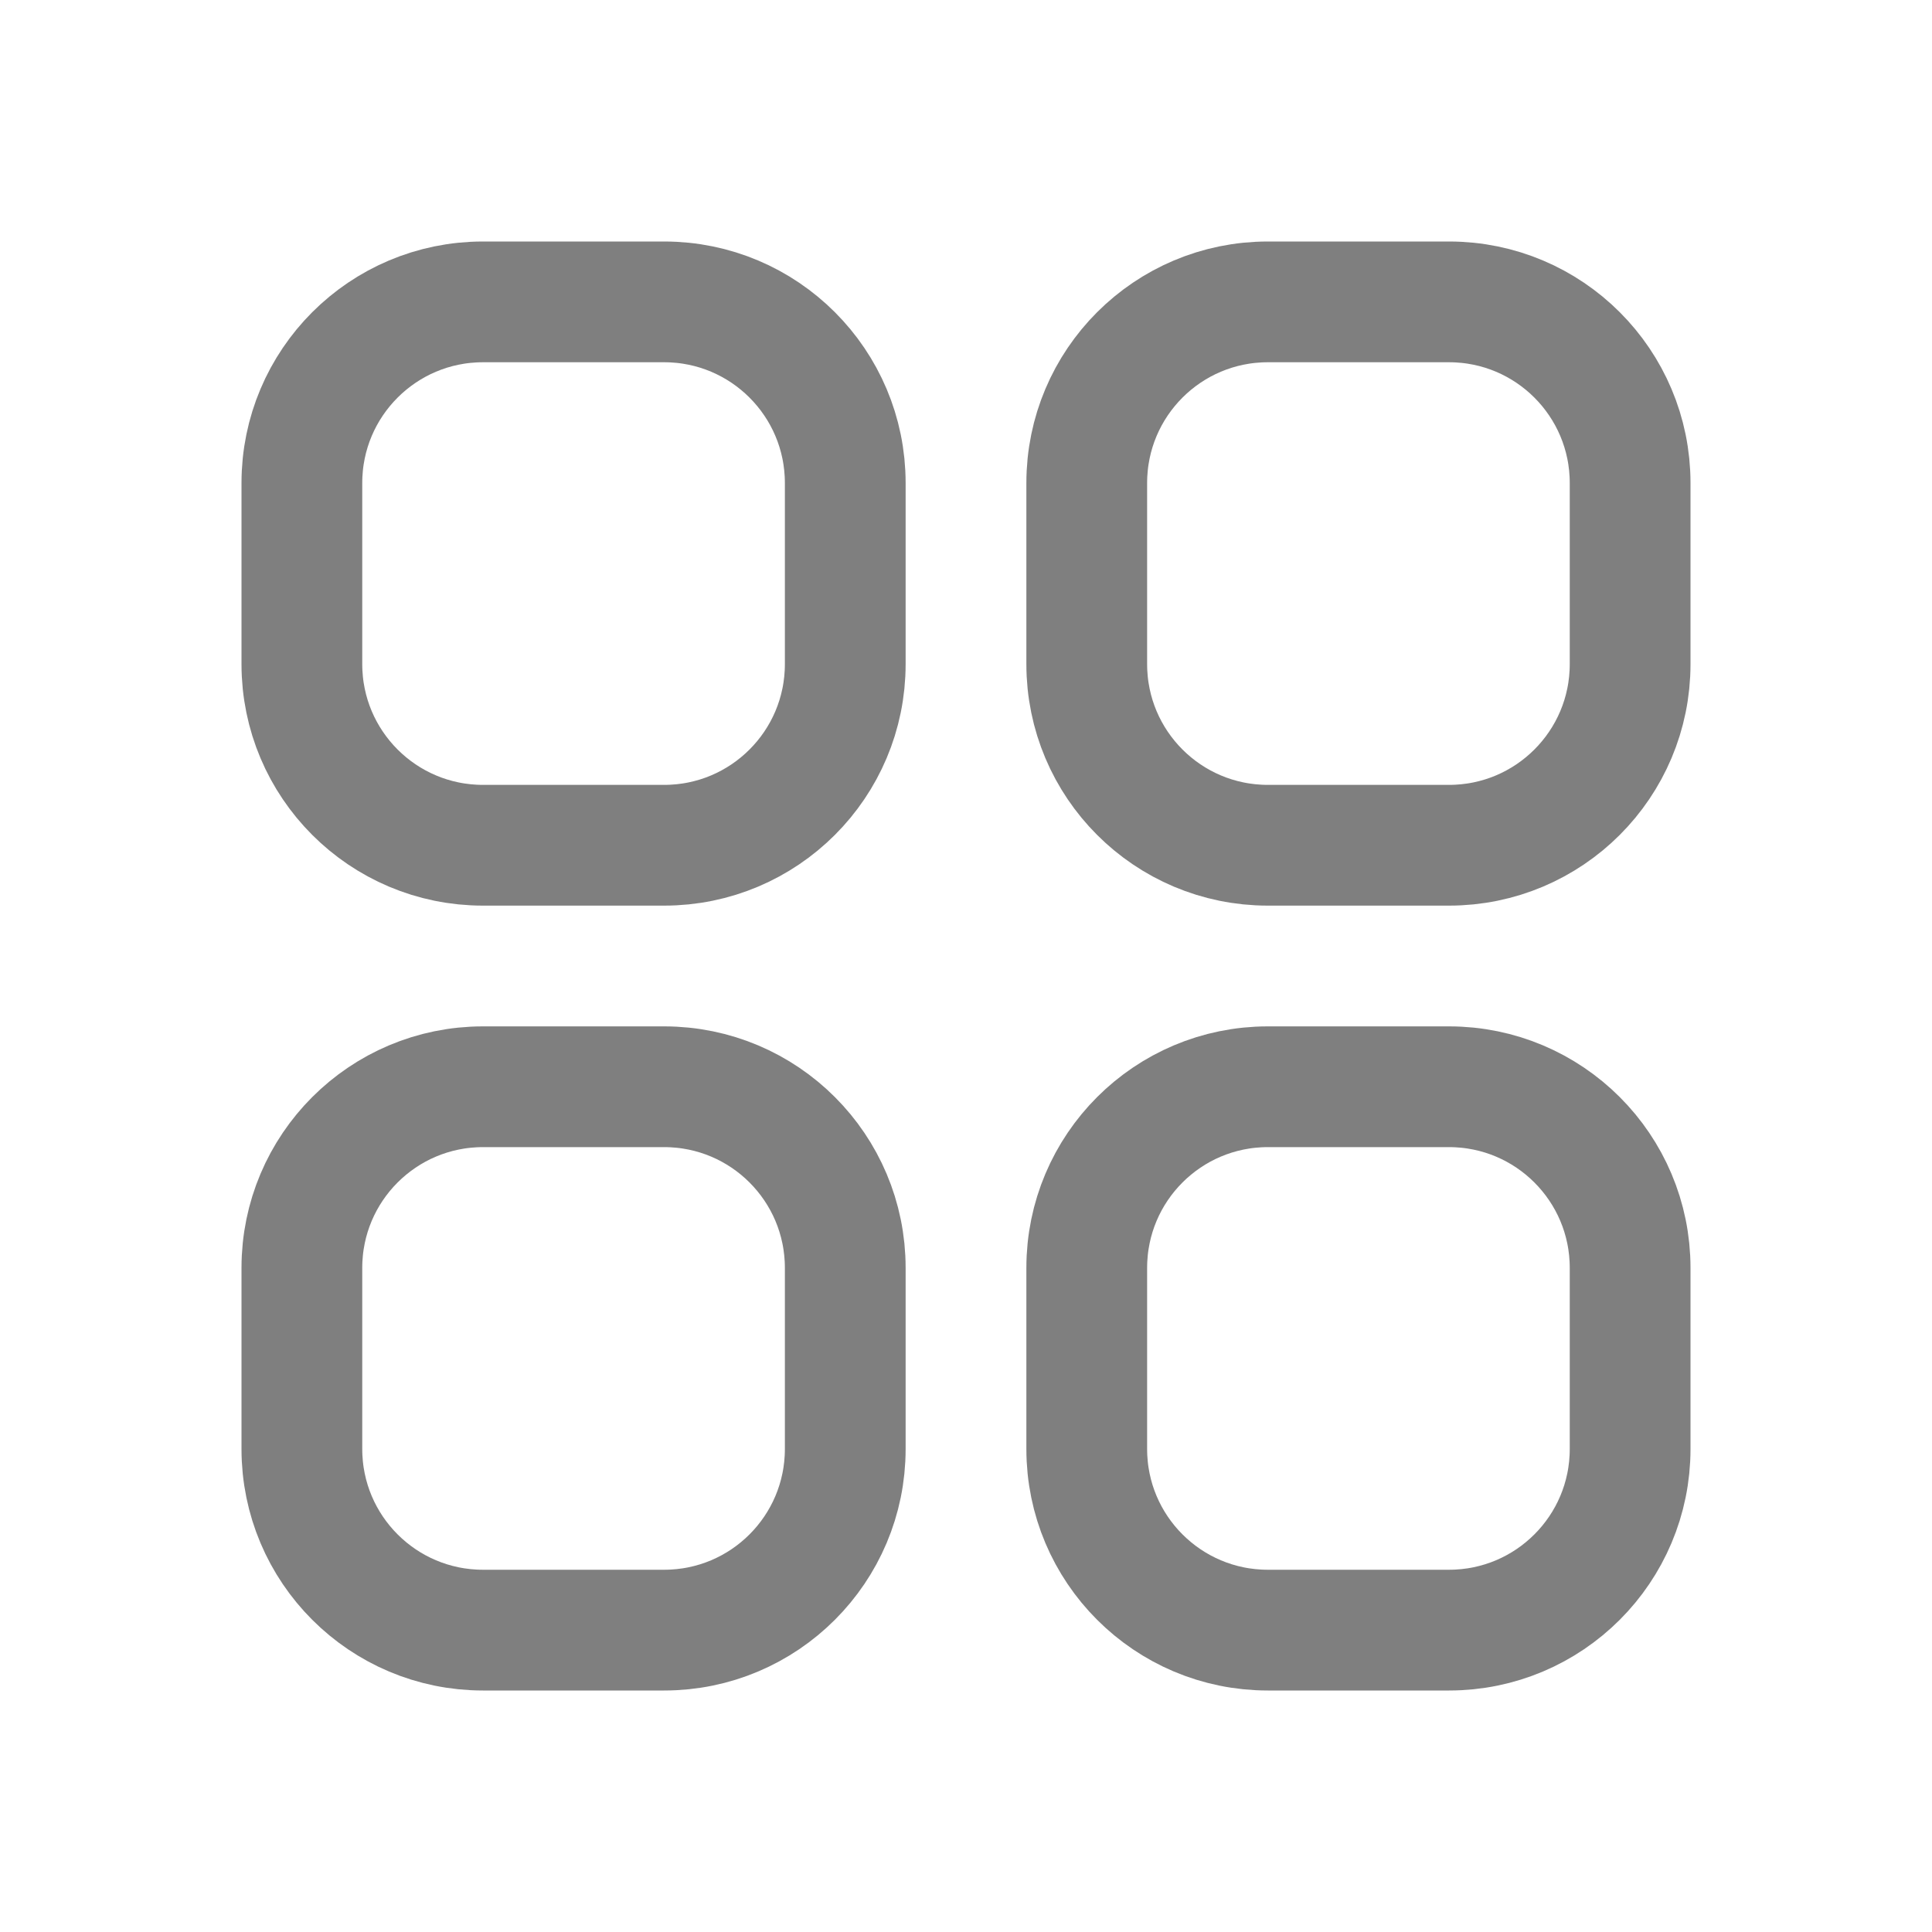
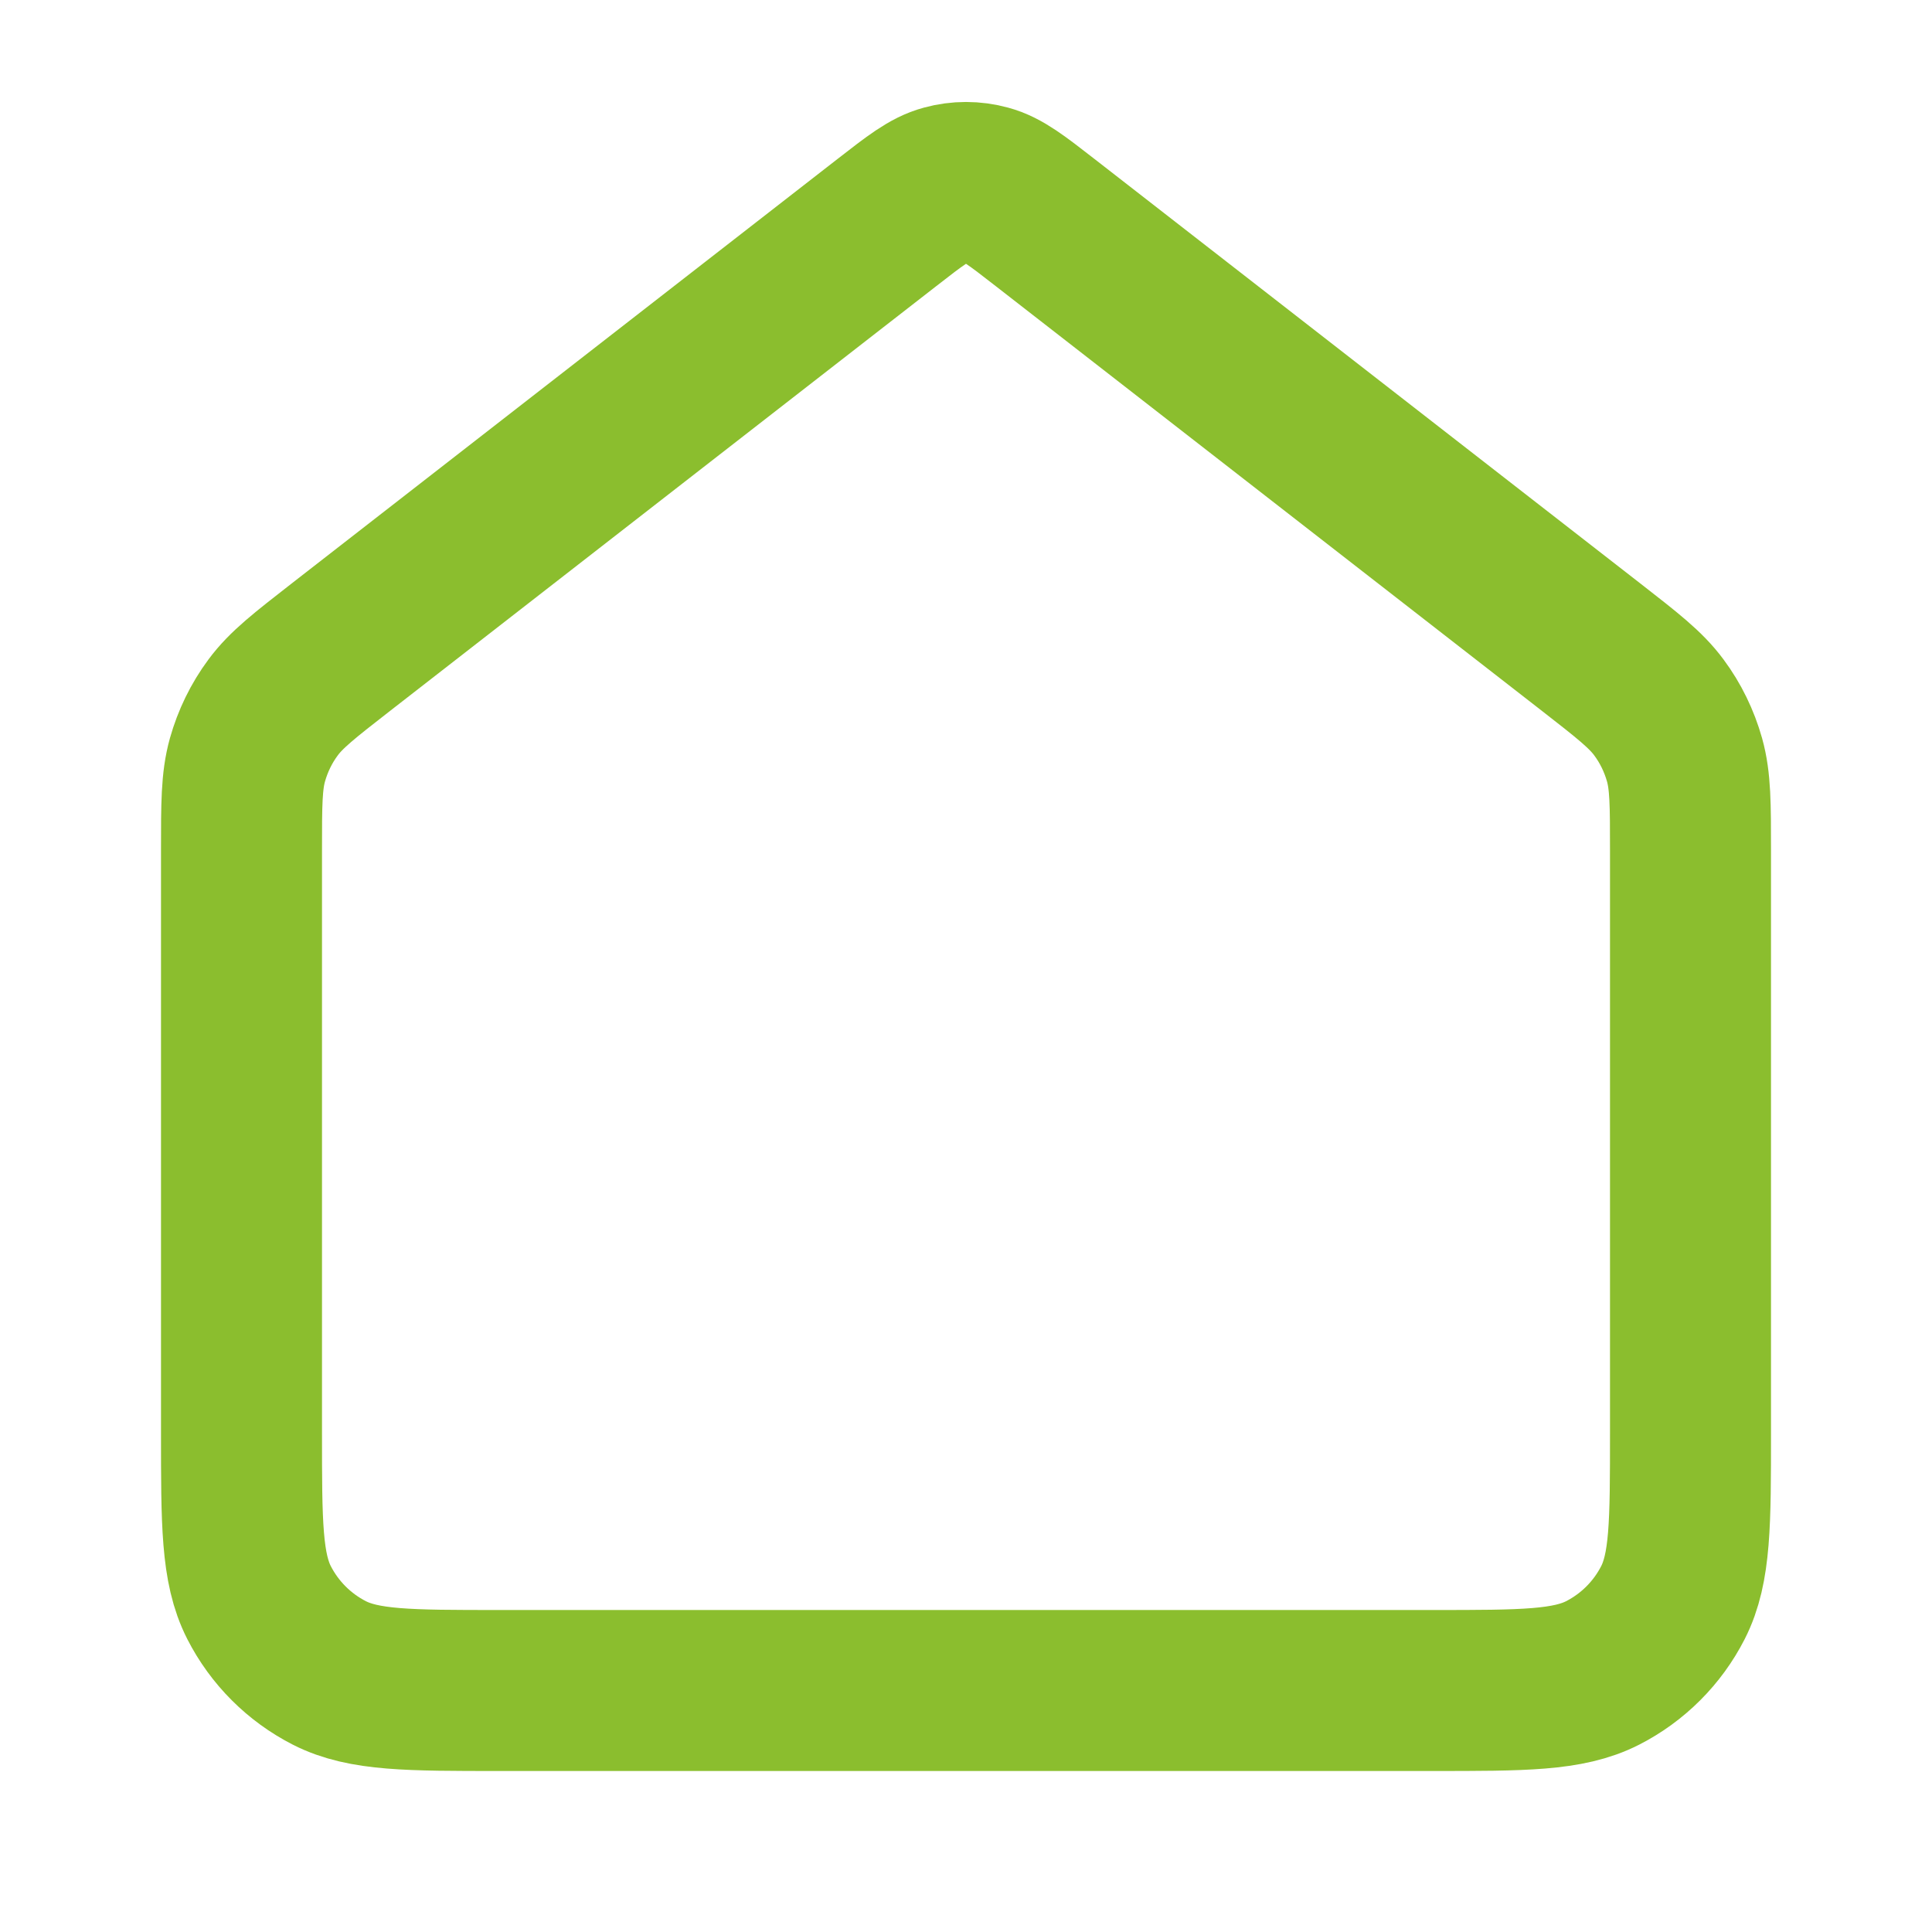
<svg xmlns="http://www.w3.org/2000/svg" width="24" height="24" viewBox="0 0 24 24" fill="none">
-   <path d="M3.75 6C3.75 4.757 4.757 3.75 6 3.75H8.25C9.493 3.75 10.5 4.757 10.5 6V8.25C10.5 9.493 9.493 10.5 8.25 10.5H6C4.757 10.5 3.75 9.493 3.75 8.25V6Z" stroke="#7F7F7F" stroke-width="1.5" stroke-linecap="round" stroke-linejoin="round" />
-   <path d="M3.75 15.75C3.75 14.507 4.757 13.5 6 13.5H8.25C9.493 13.5 10.5 14.507 10.5 15.75V18C10.5 19.243 9.493 20.25 8.25 20.25H6C4.757 20.25 3.75 19.243 3.75 18V15.75Z" stroke="#7F7F7F" stroke-width="1.5" stroke-linecap="round" stroke-linejoin="round" />
-   <path d="M13.5 6C13.5 4.757 14.507 3.75 15.75 3.75H18C19.243 3.75 20.25 4.757 20.25 6V8.25C20.25 9.493 19.243 10.5 18 10.5H15.75C14.507 10.5 13.5 9.493 13.5 8.25V6Z" stroke="#7F7F7F" stroke-width="1.5" stroke-linecap="round" stroke-linejoin="round" />
-   <path d="M13.5 15.75C13.5 14.507 14.507 13.5 15.75 13.5H18C19.243 13.5 20.25 14.507 20.25 15.75V18C20.25 19.243 19.243 20.25 18 20.25H15.75C14.507 20.25 13.5 19.243 13.5 18V15.75Z" stroke="#7F7F7F" stroke-width="1.5" stroke-linecap="round" stroke-linejoin="round" />
+   <path d="M3 10.565C3 9.991 3 9.704 3.074 9.439C3.14 9.205 3.247 8.984 3.392 8.789C3.555 8.568 3.782 8.392 4.235 8.039L11.018 2.764C11.369 2.491 11.545 2.354 11.739 2.302C11.91 2.255 12.09 2.255 12.261 2.302C12.455 2.354 12.631 2.491 12.982 2.764L19.765 8.039C20.218 8.392 20.445 8.568 20.608 8.789C20.753 8.984 20.86 9.205 20.926 9.439C21 9.704 21 9.991 21 10.565V17.8C21 18.92 21 19.48 20.782 19.908C20.59 20.284 20.284 20.59 19.908 20.782C19.48 21 18.92 21 17.8 21H6.2C5.08 21 4.52 21 4.092 20.782C3.716 20.59 3.41 20.284 3.218 19.908C3 19.48 3 18.92 3 17.8V10.565Z" stroke="#8BBE2E" stroke-width="2" stroke-linecap="round" stroke-linejoin="round" />
</svg>
